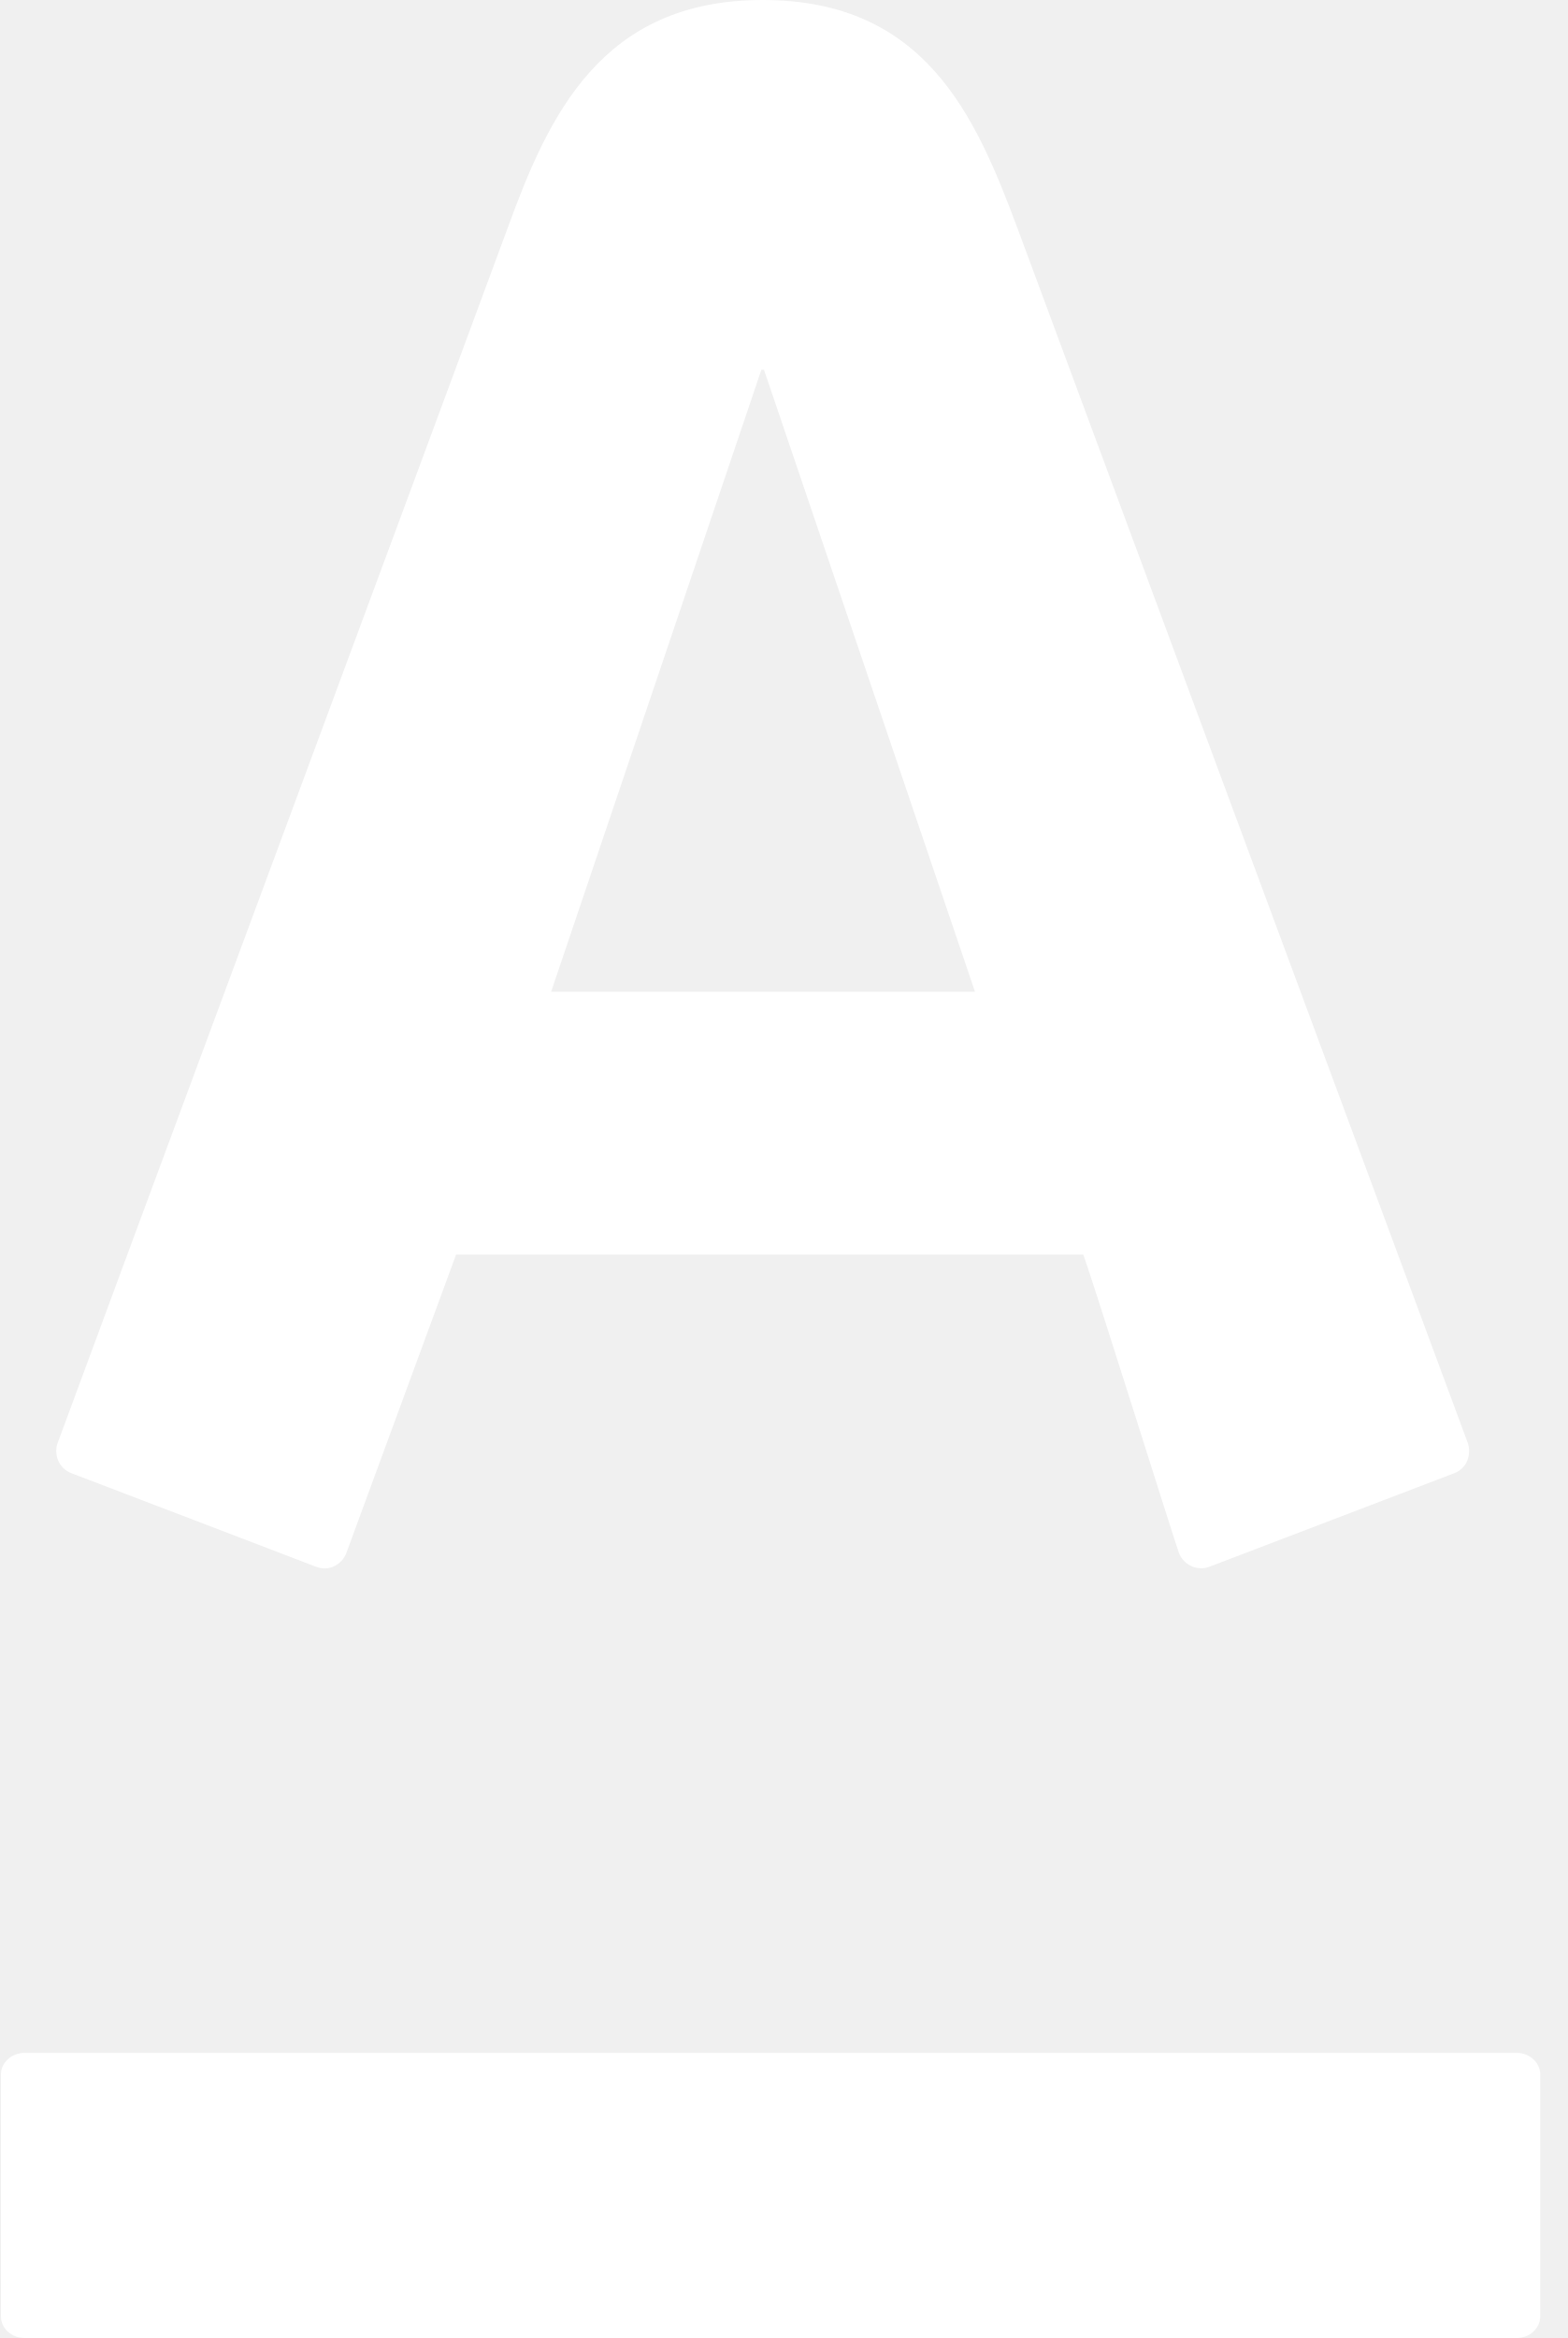
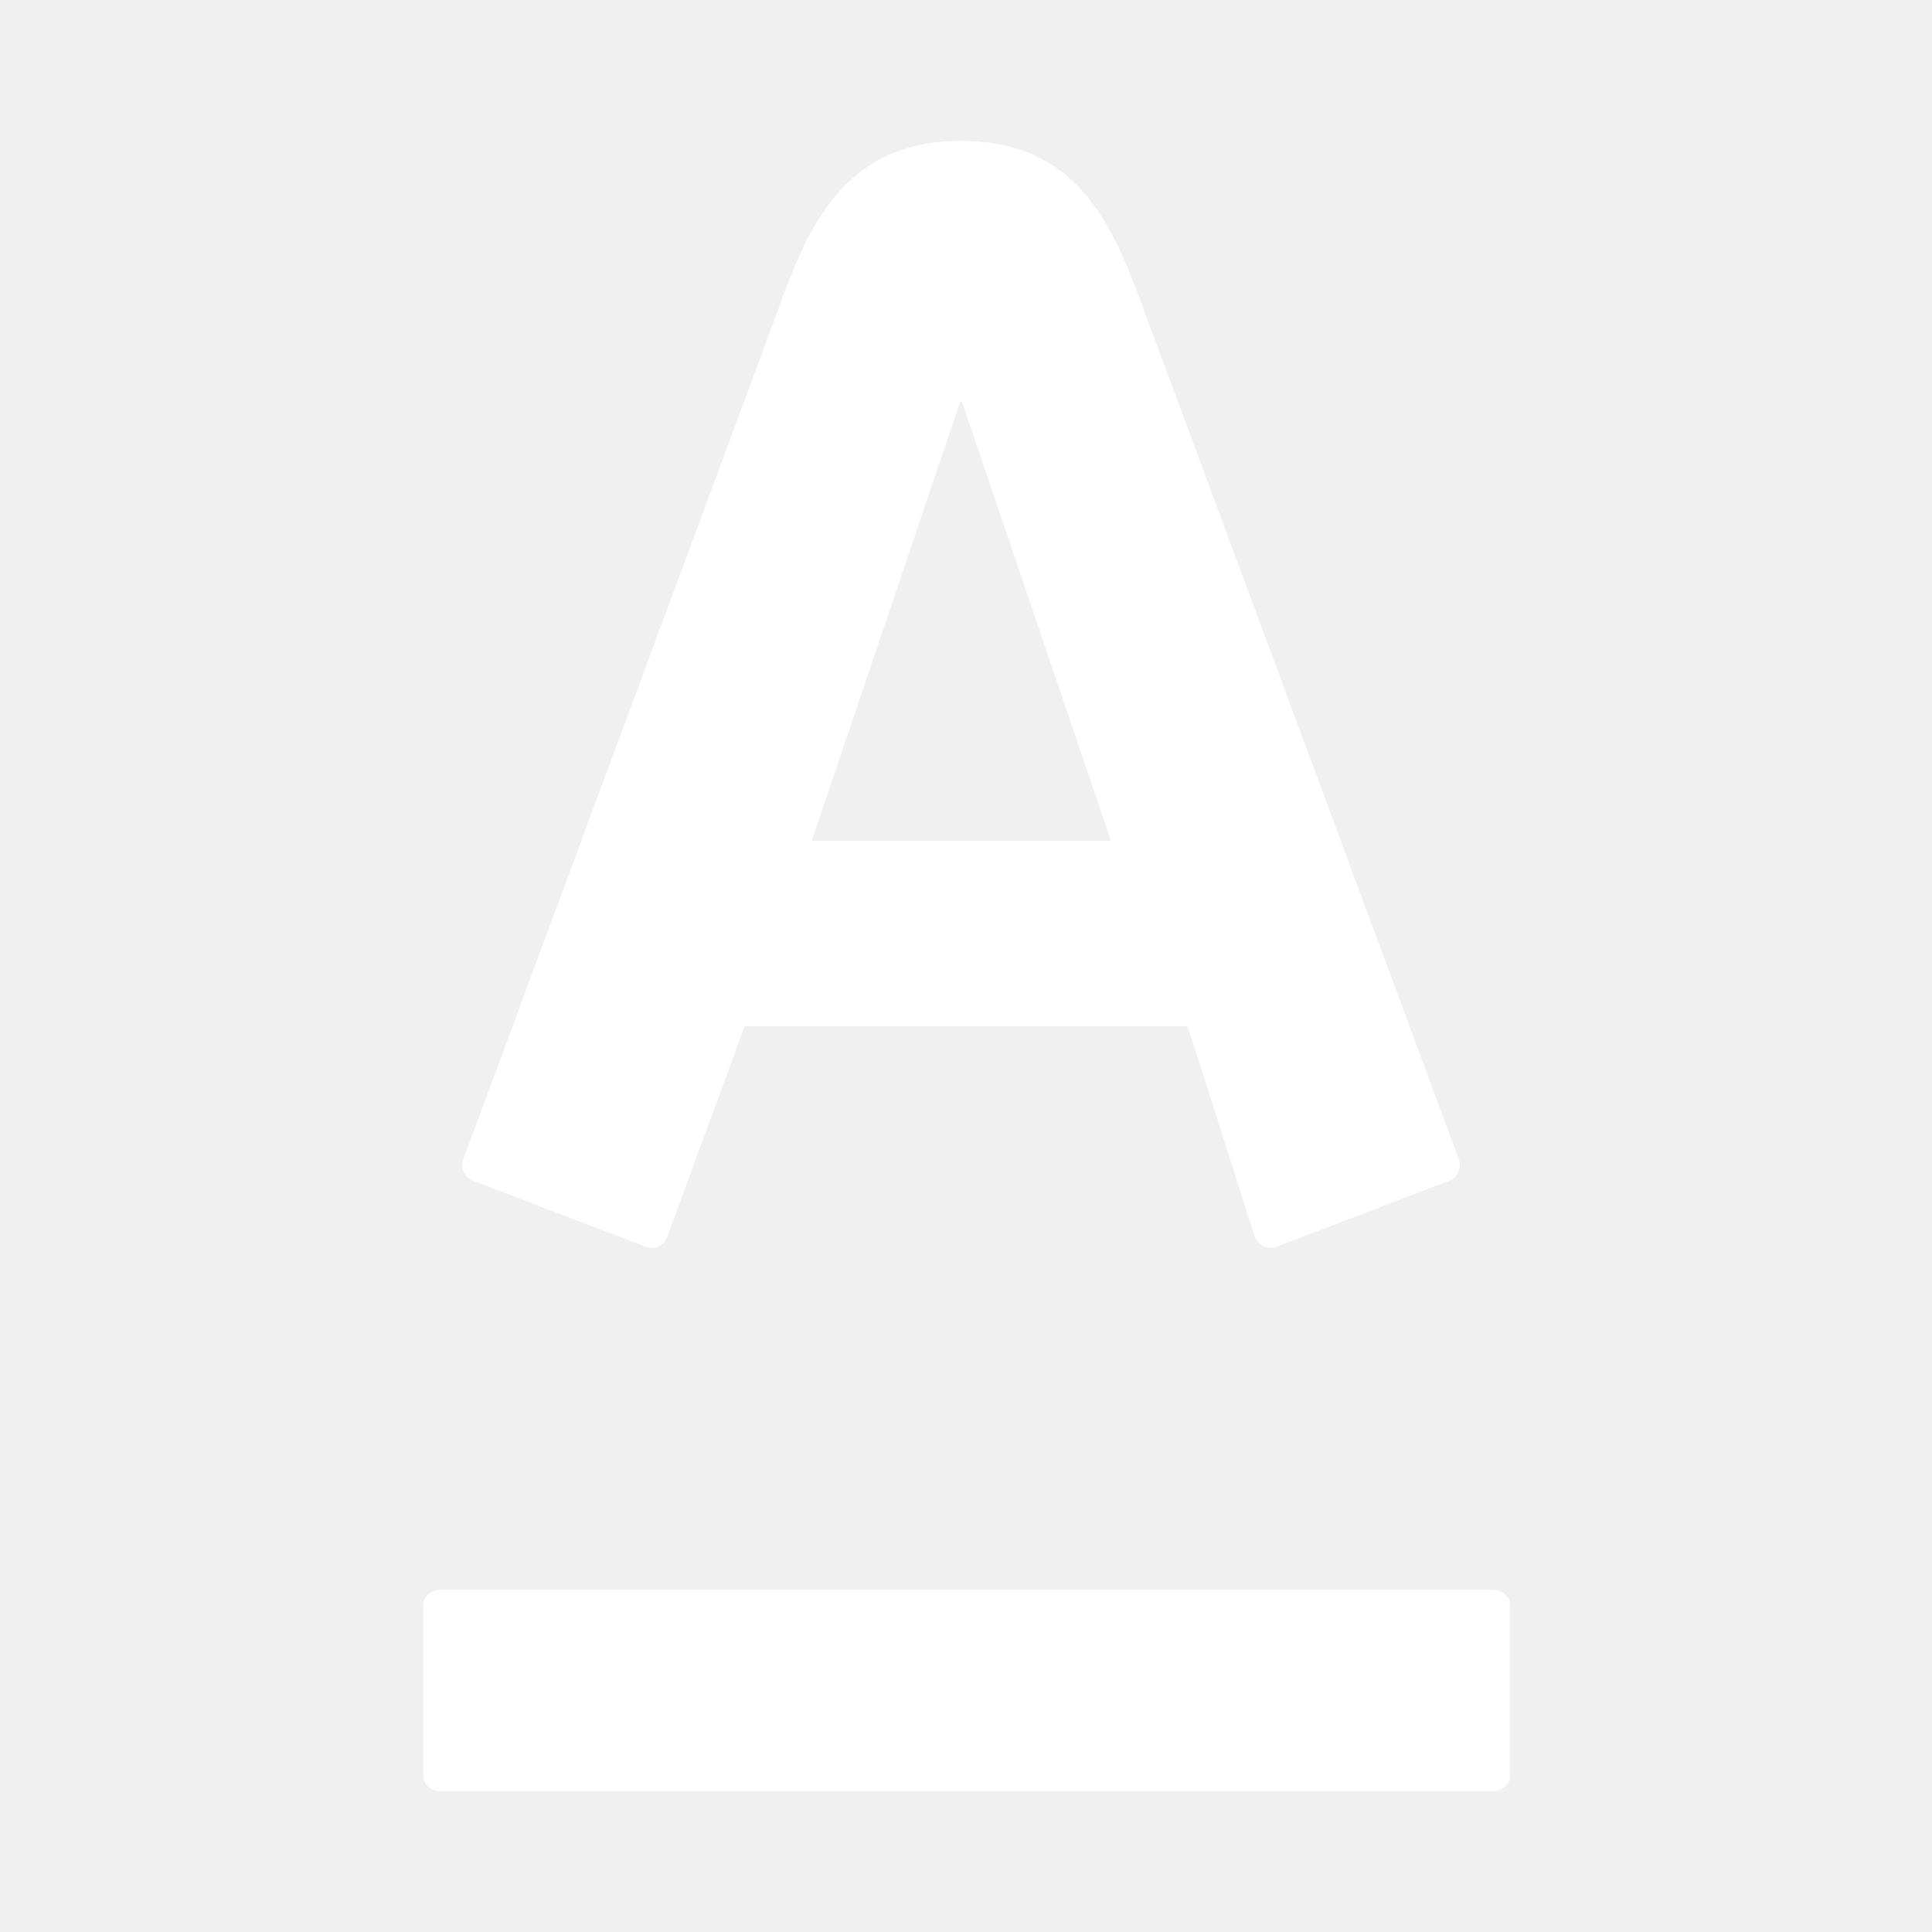
- <svg xmlns="http://www.w3.org/2000/svg" xmlns:xlink="http://www.w3.org/1999/xlink" width="55px" height="82px" viewBox="0 0 55 82" version="1.1">
-   <defs>
-     <path d="M0.032,72.761 C0.032,72.34 0.405,72 0.867,72 L53.203,72 C53.662,72 54.032,72.34 54.032,72.761 L54.032,81.239 C54.032,81.662 53.662,82 53.203,82 L0.867,82 C0.405,82 0.032,81.662 0.032,81.239 L0.032,72.761 Z M35.692,8.002 C36.324,9.695 51.045,49.407 51.487,50.599 C51.609,50.928 51.528,51.477 51.008,51.672 C50.488,51.868 42.835,54.798 42.413,54.955 C41.99,55.112 41.514,54.879 41.358,54.467 C41.202,54.054 38.359,44.969 38,44 L16,44 C15.641,44.969 12.299,54.069 12.15,54.467 C12.004,54.862 11.546,55.13 11.099,54.955 C10.649,54.779 2.965,51.845 2.511,51.672 C2.07,51.509 1.868,51.015 2.026,50.599 C2.566,49.11 17.064,10.035 17.807,8.002 C19.241,4.063 21.087,0 26.753,0 C32.421,0 34.203,3.999 35.692,8.002 Z M19.333,34.784 L34.203,34.784 L26.801,12.969 L26.709,12.969 L19.333,34.784 Z" id="path-1" />
-   </defs>
+ <svg xmlns="http://www.w3.org/2000/svg" width="96px" height="96px" viewBox="0 0 96 96" version="1.1">
+   <defs />
  <g id="Page-1" stroke="none" stroke-width="1" fill="none" fill-rule="evenodd">
-     <g id="art_logo-alfa_white" transform="translate(-21, -7)">
+     <g id="art_logo-alfa_white">
      <rect id="Rectangle-path" x="0" y="0" width="96" height="96" />
-       <g id="Fill-1-Clipped" transform="translate(21, 7)">
-         <mask id="mask-2" fill="white">
-           <use xlink:href="#path-1" />
-         </mask>
-         <use id="path-1" fill="#FFFFFF" xlink:href="#path-1" />
+       <g id="Fill-1-Clipped" transform="translate(21, 7)" fill="#FFFFFF" fill-rule="nonzero">
+         <g id="path-1">
+           <path d="M0.032,72.761 C0.032,72.34 0.405,72 0.867,72 L53.203,72 C53.662,72 54.032,72.34 54.032,72.761 L54.032,81.239 C54.032,81.662 53.662,82 53.203,82 L0.867,82 C0.405,82 0.032,81.662 0.032,81.239 L0.032,72.761 Z M35.692,8.002 C36.324,9.695 51.045,49.407 51.487,50.599 C51.609,50.928 51.528,51.477 51.008,51.672 C50.488,51.868 42.835,54.798 42.413,54.955 C41.99,55.112 41.514,54.879 41.358,54.467 C41.202,54.054 38.359,44.969 38,44 L16,44 C15.641,44.969 12.299,54.069 12.15,54.467 C12.004,54.862 11.546,55.13 11.099,54.955 C10.649,54.779 2.965,51.845 2.511,51.672 C2.07,51.509 1.868,51.015 2.026,50.599 C2.566,49.11 17.064,10.035 17.807,8.002 C19.241,4.063 21.087,0 26.753,0 C32.421,0 34.203,3.999 35.692,8.002 Z M19.333,34.784 L34.203,34.784 L26.801,12.969 L26.709,12.969 L19.333,34.784 Z" />
+         </g>
      </g>
    </g>
  </g>
</svg>
